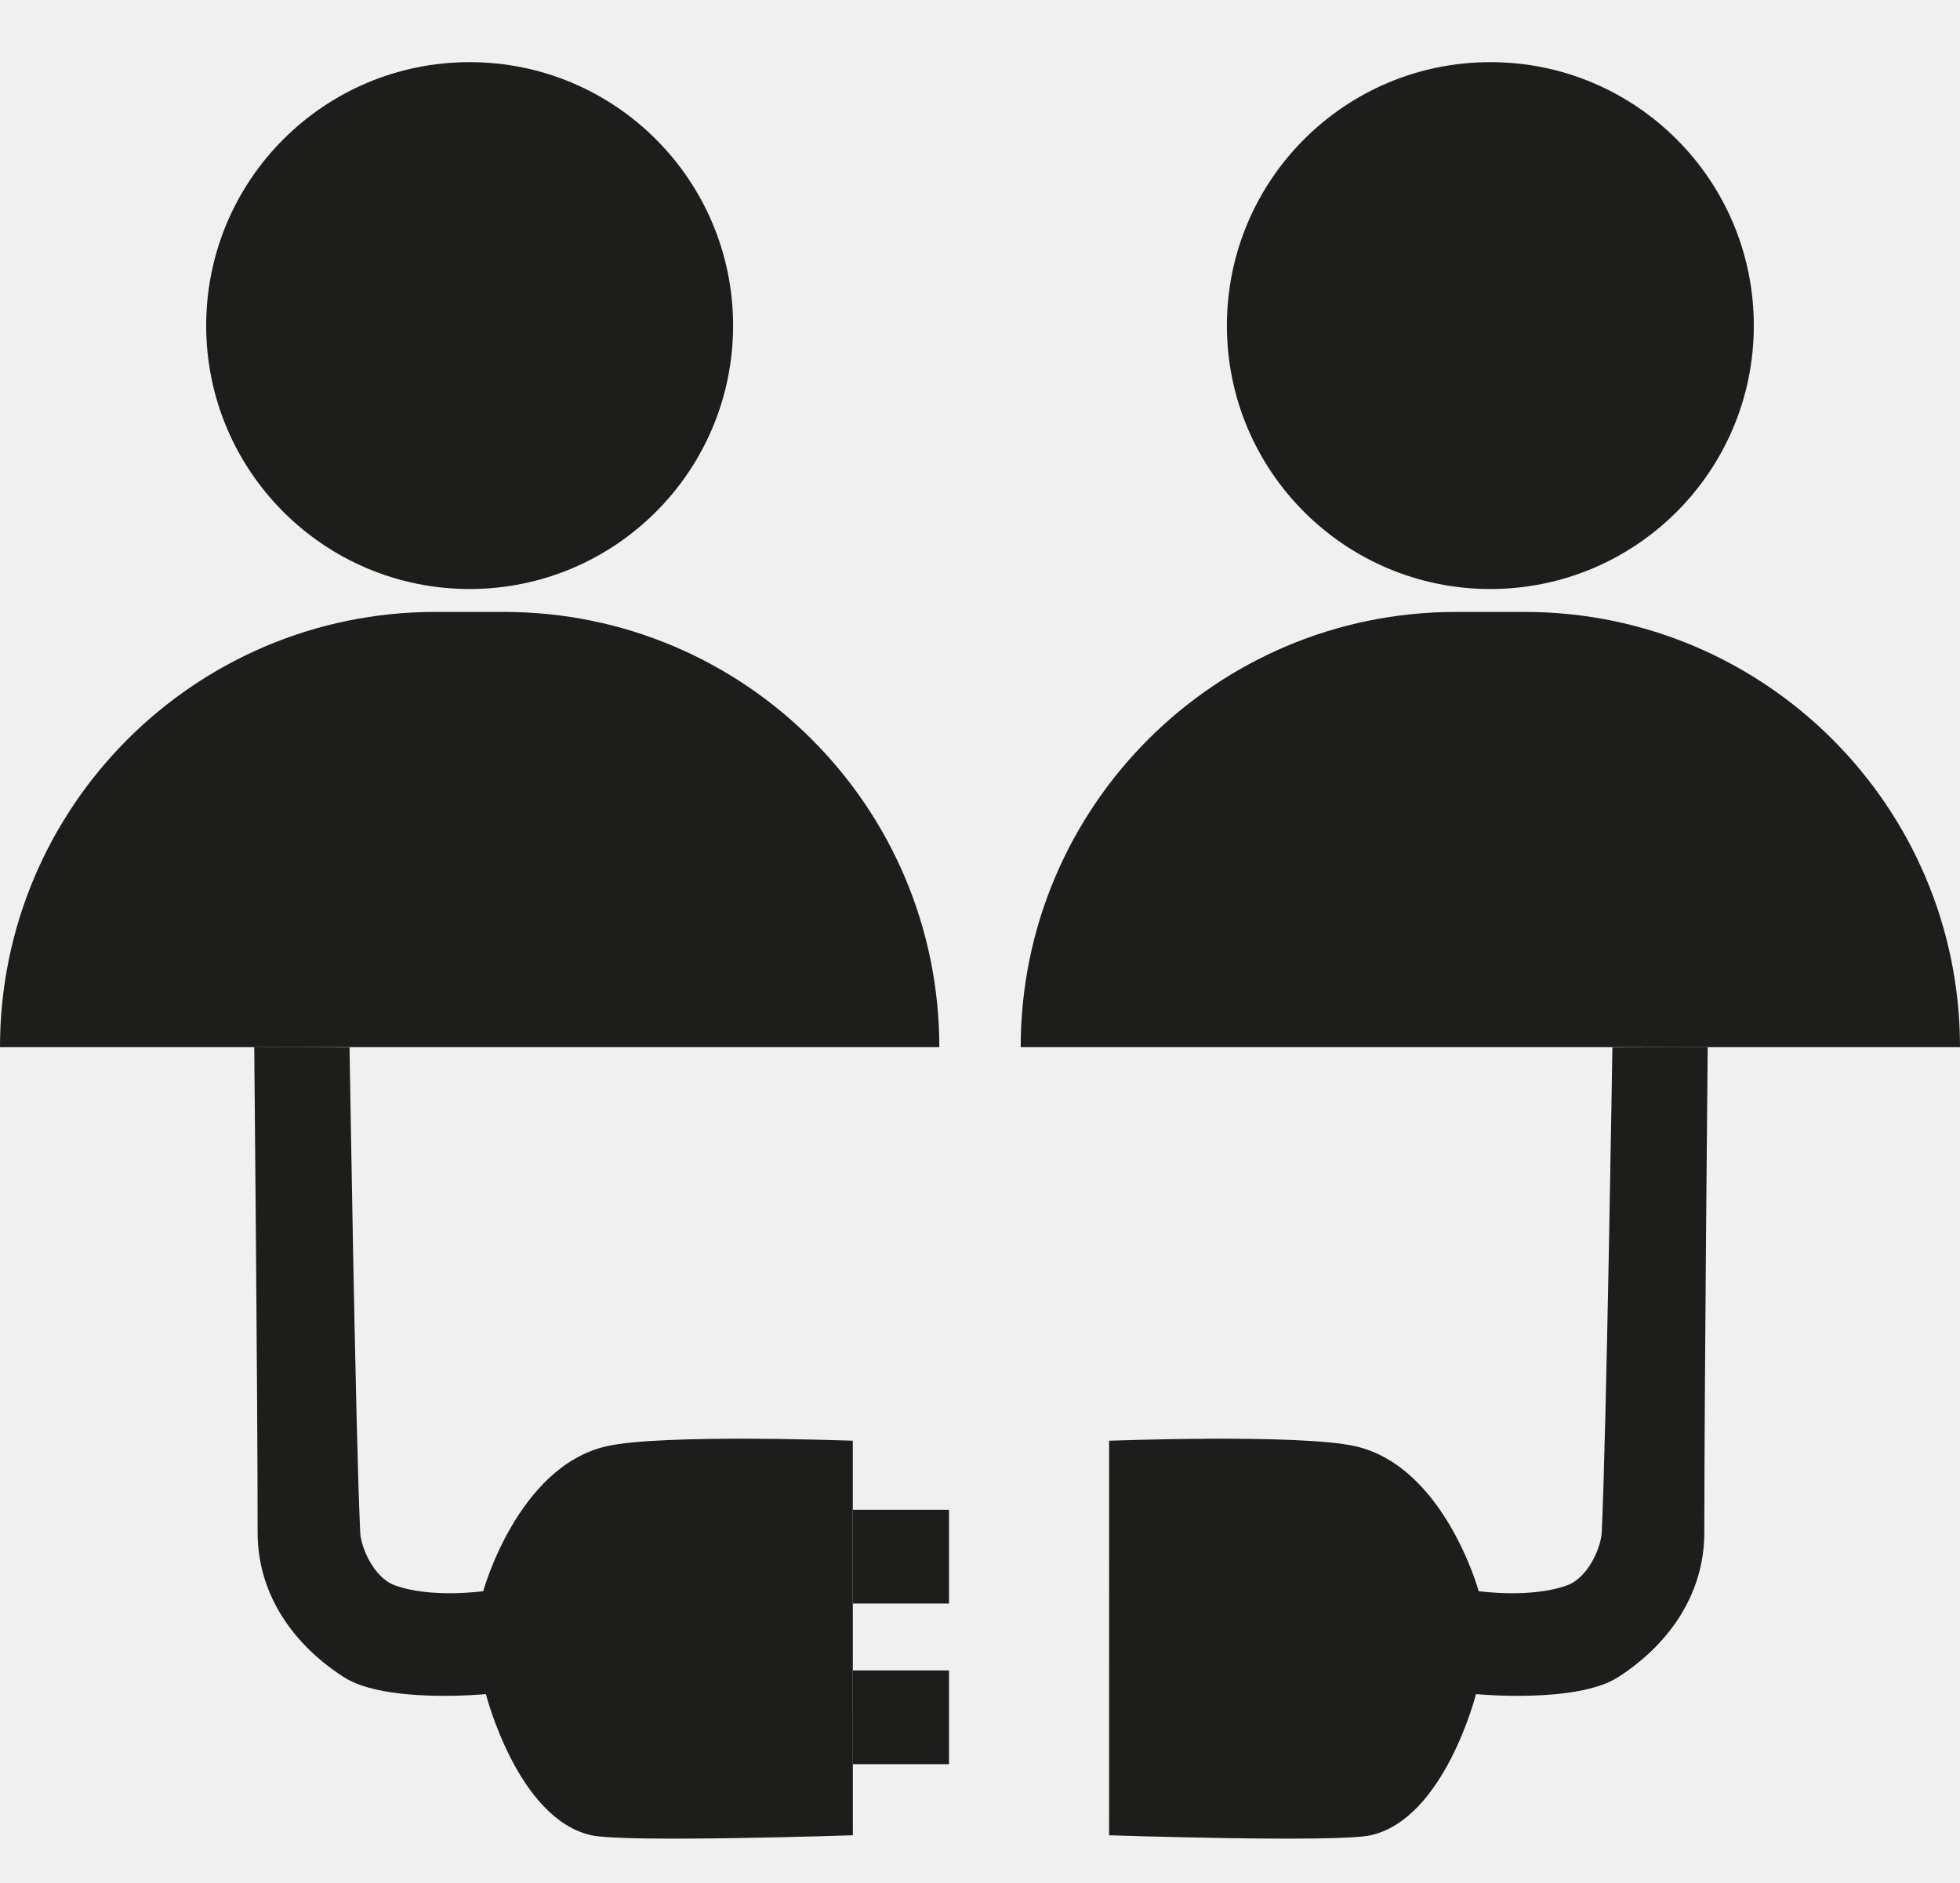
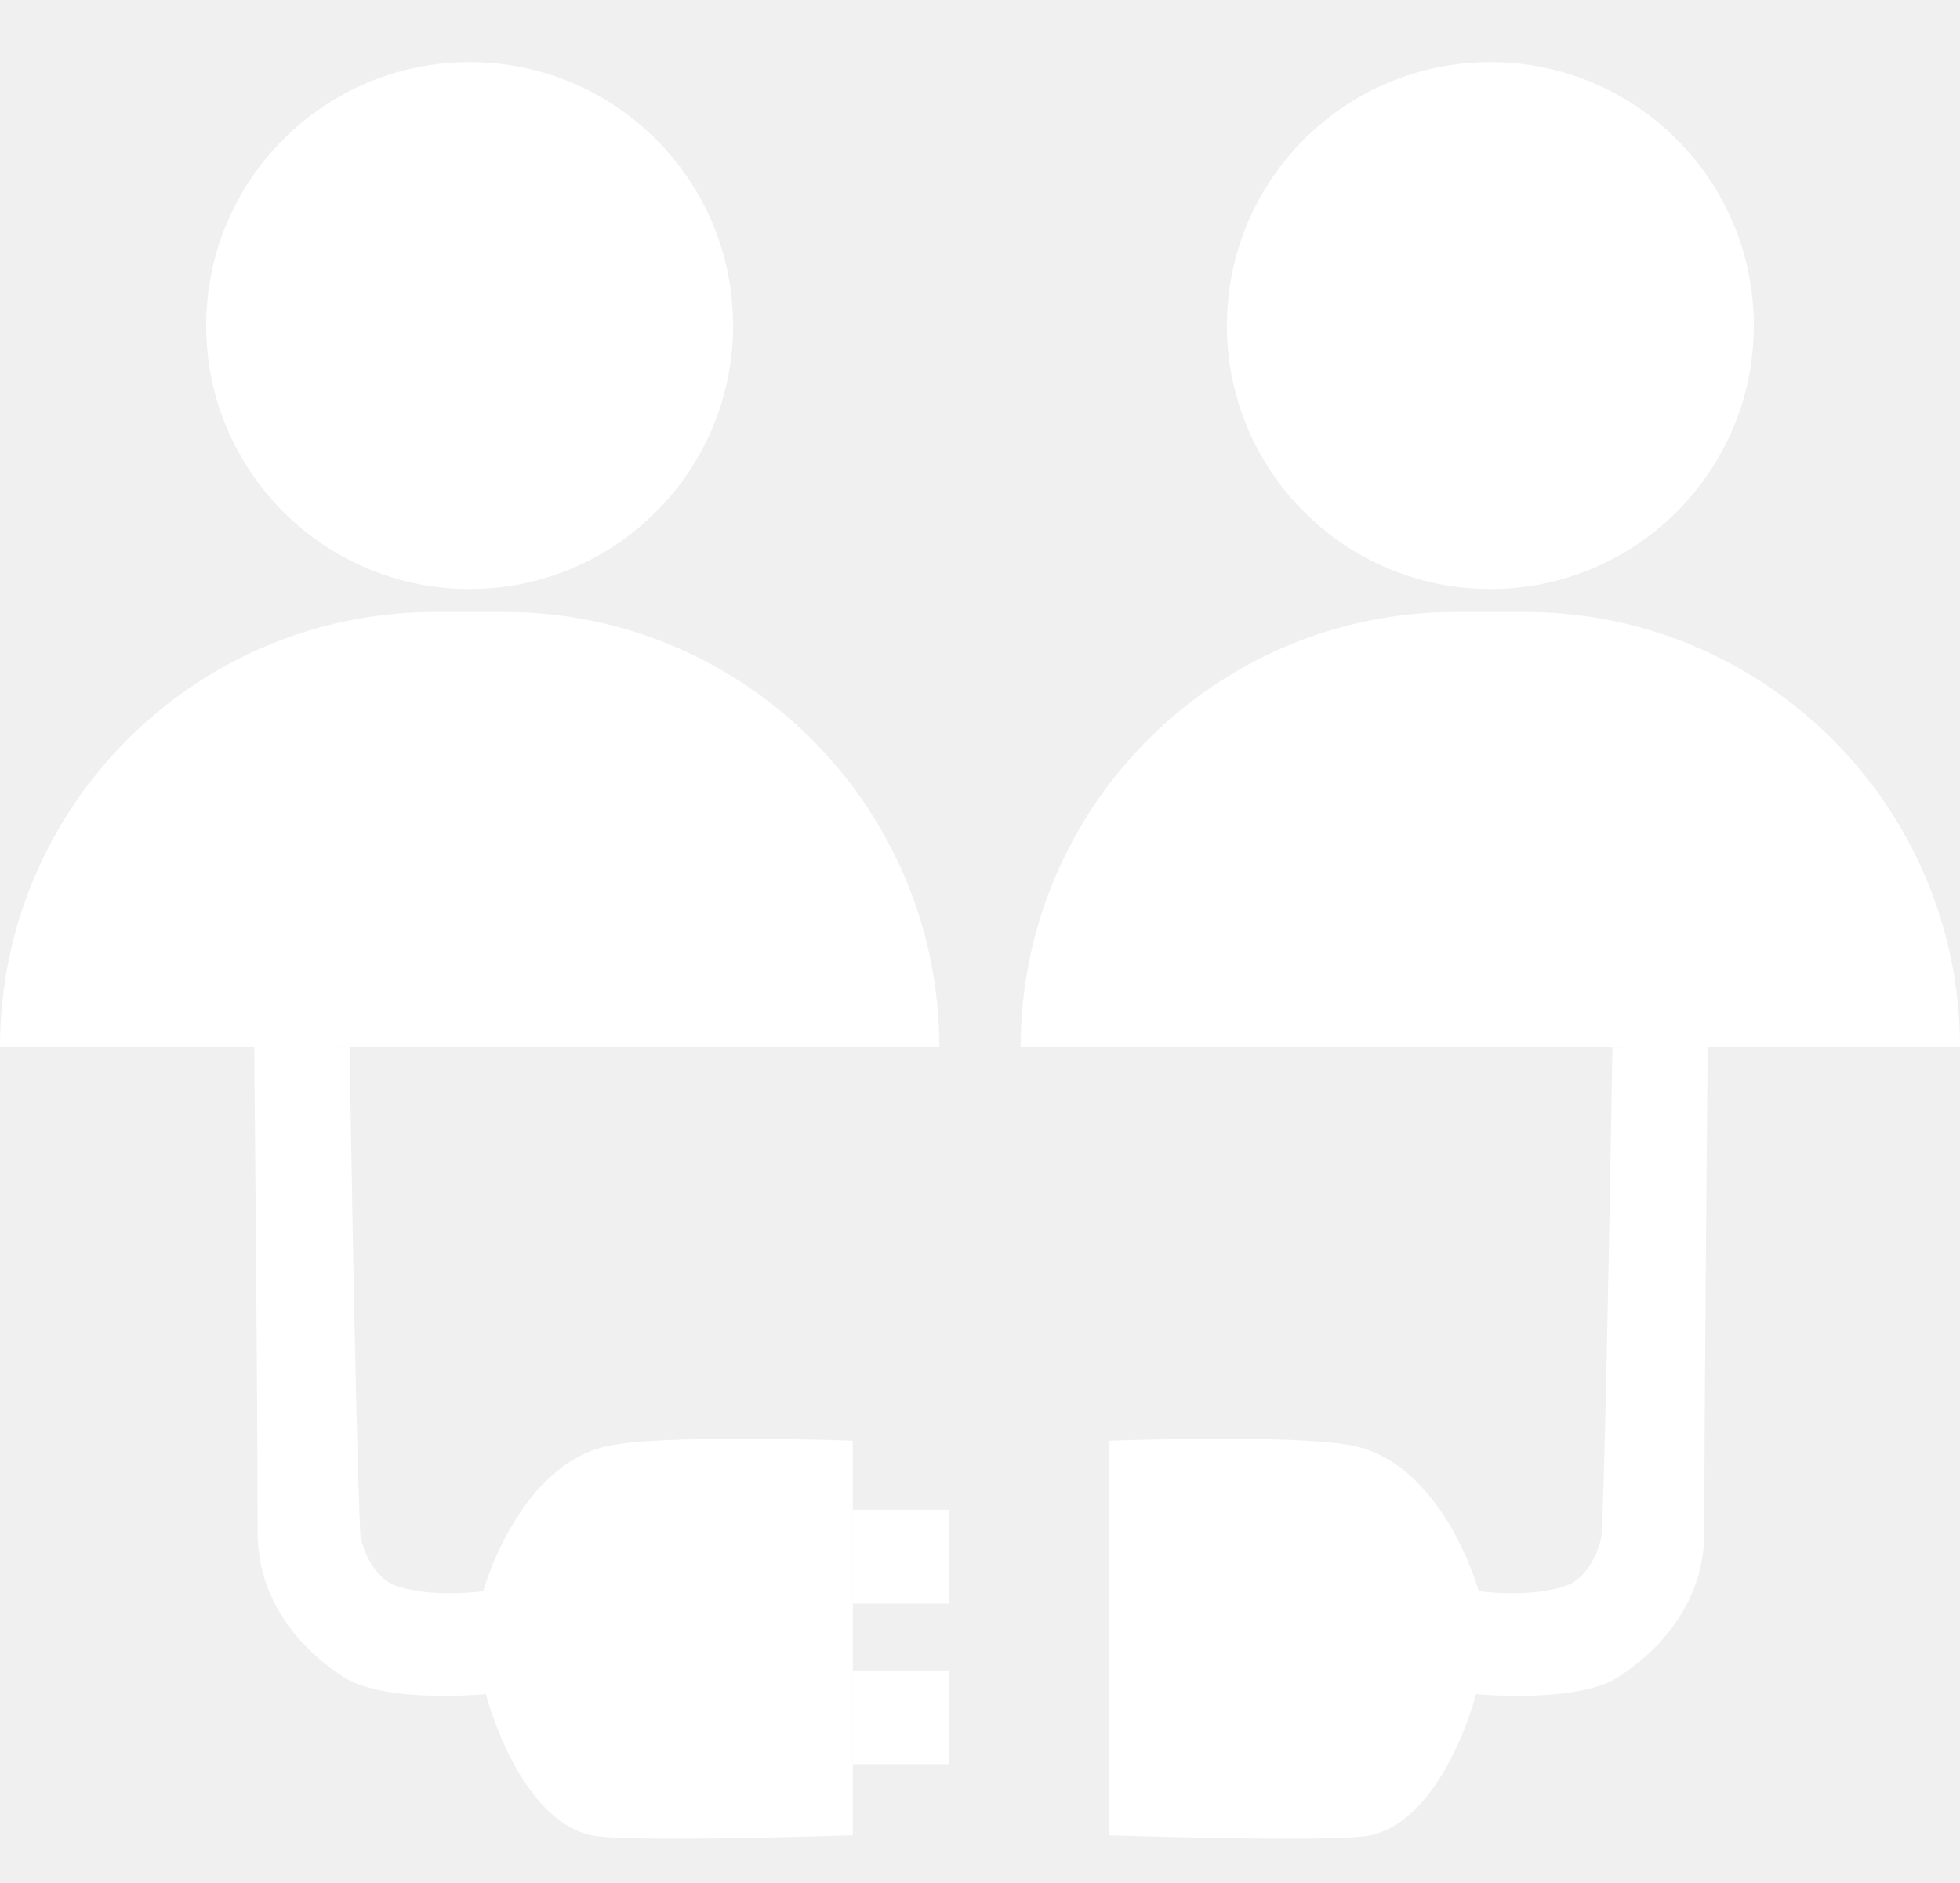
<svg xmlns="http://www.w3.org/2000/svg" id="Ebene_2" data-name="Ebene 2" viewBox="0 0 817.69 785.42">
  <defs>
    <style>
      .cls-1 {
-         fill: #1d1d1b;
+         fill: #fff;
      }
    </style>
  </defs>
  <g id="Profil">
    <circle id="Ellipse_4" data-name="Ellipse 4" class="cls-1" cx="195.93" cy="135.84" r="109.91" />
-     <path id="Rechteck_12" data-name="Rechteck 12" class="cls-1" d="M181.6,255.31h28.67c100.29,0,181.6,81.3,181.6,181.6H0C0,336.61,81.3,255.31,181.6,255.31Z" />
+     <path id="Rechteck_12" data-name="Rechteck 12" class="cls-1" d="M181.6,255.31h28.67c100.29,0,181.6,81.3,181.6,181.6H0c0-100.29,81.3-181.6,181.6-181.6Z" />
    <g>
      <path class="cls-1" d="M106.07,436.91s1.41,145.47,1.41,202.49c0,26.9,16.04,47.56,35.94,60.34,17.39,11.17,59.3,7.08,59.3,7.08,0,0,13.17,52.06,43.97,58.9,14.28,3.17,109.11,0,109.11,0l-.02-164.61s-79.58-2.98-102.73,2.3c-37.16,8.48-51.45,60.47-51.45,60.47,0,0-21.8,3.08-36.85-2.43-9.03-3.31-14.19-16.09-14.47-22.04-1.96-40.91-4.45-202.39-4.45-202.39" />
      <rect class="cls-1" x="355.81" y="629.91" width="40.1" height="39.11" />
      <rect class="cls-1" x="355.81" y="696.95" width="40.1" height="39.11" />
    </g>
  </g>
  <g id="Profil-2">
    <circle id="Ellipse_4-2" data-name="Ellipse 4-2" class="cls-1" cx="621.76" cy="135.84" r="109.91" />
    <path id="Rechteck_12-2" data-name="Rechteck 12-2" class="cls-1" d="M607.42,255.31h28.67c100.29,0,181.6,81.3,181.6,181.6h-391.87c0-100.29,81.3-181.6,181.6-181.6Z" />
    <path class="cls-1" d="M712.43,436.91s-1.41,145.47-1.41,202.49c0,26.9-16.04,47.56-35.94,60.34-17.39,11.17-59.3,7.08-59.3,7.08,0,0-13.17,52.06-43.97,58.9-14.28,3.17-109.11,0-109.11,0l.02-164.61s79.58-2.98,102.73,2.3c37.16,8.48,51.45,60.47,51.45,60.47,0,0,21.8,3.08,36.85-2.43,9.03-3.31,14.19-16.09,14.47-22.04,1.96-40.91,4.45-202.39,4.45-202.39" />
  </g>
</svg>
